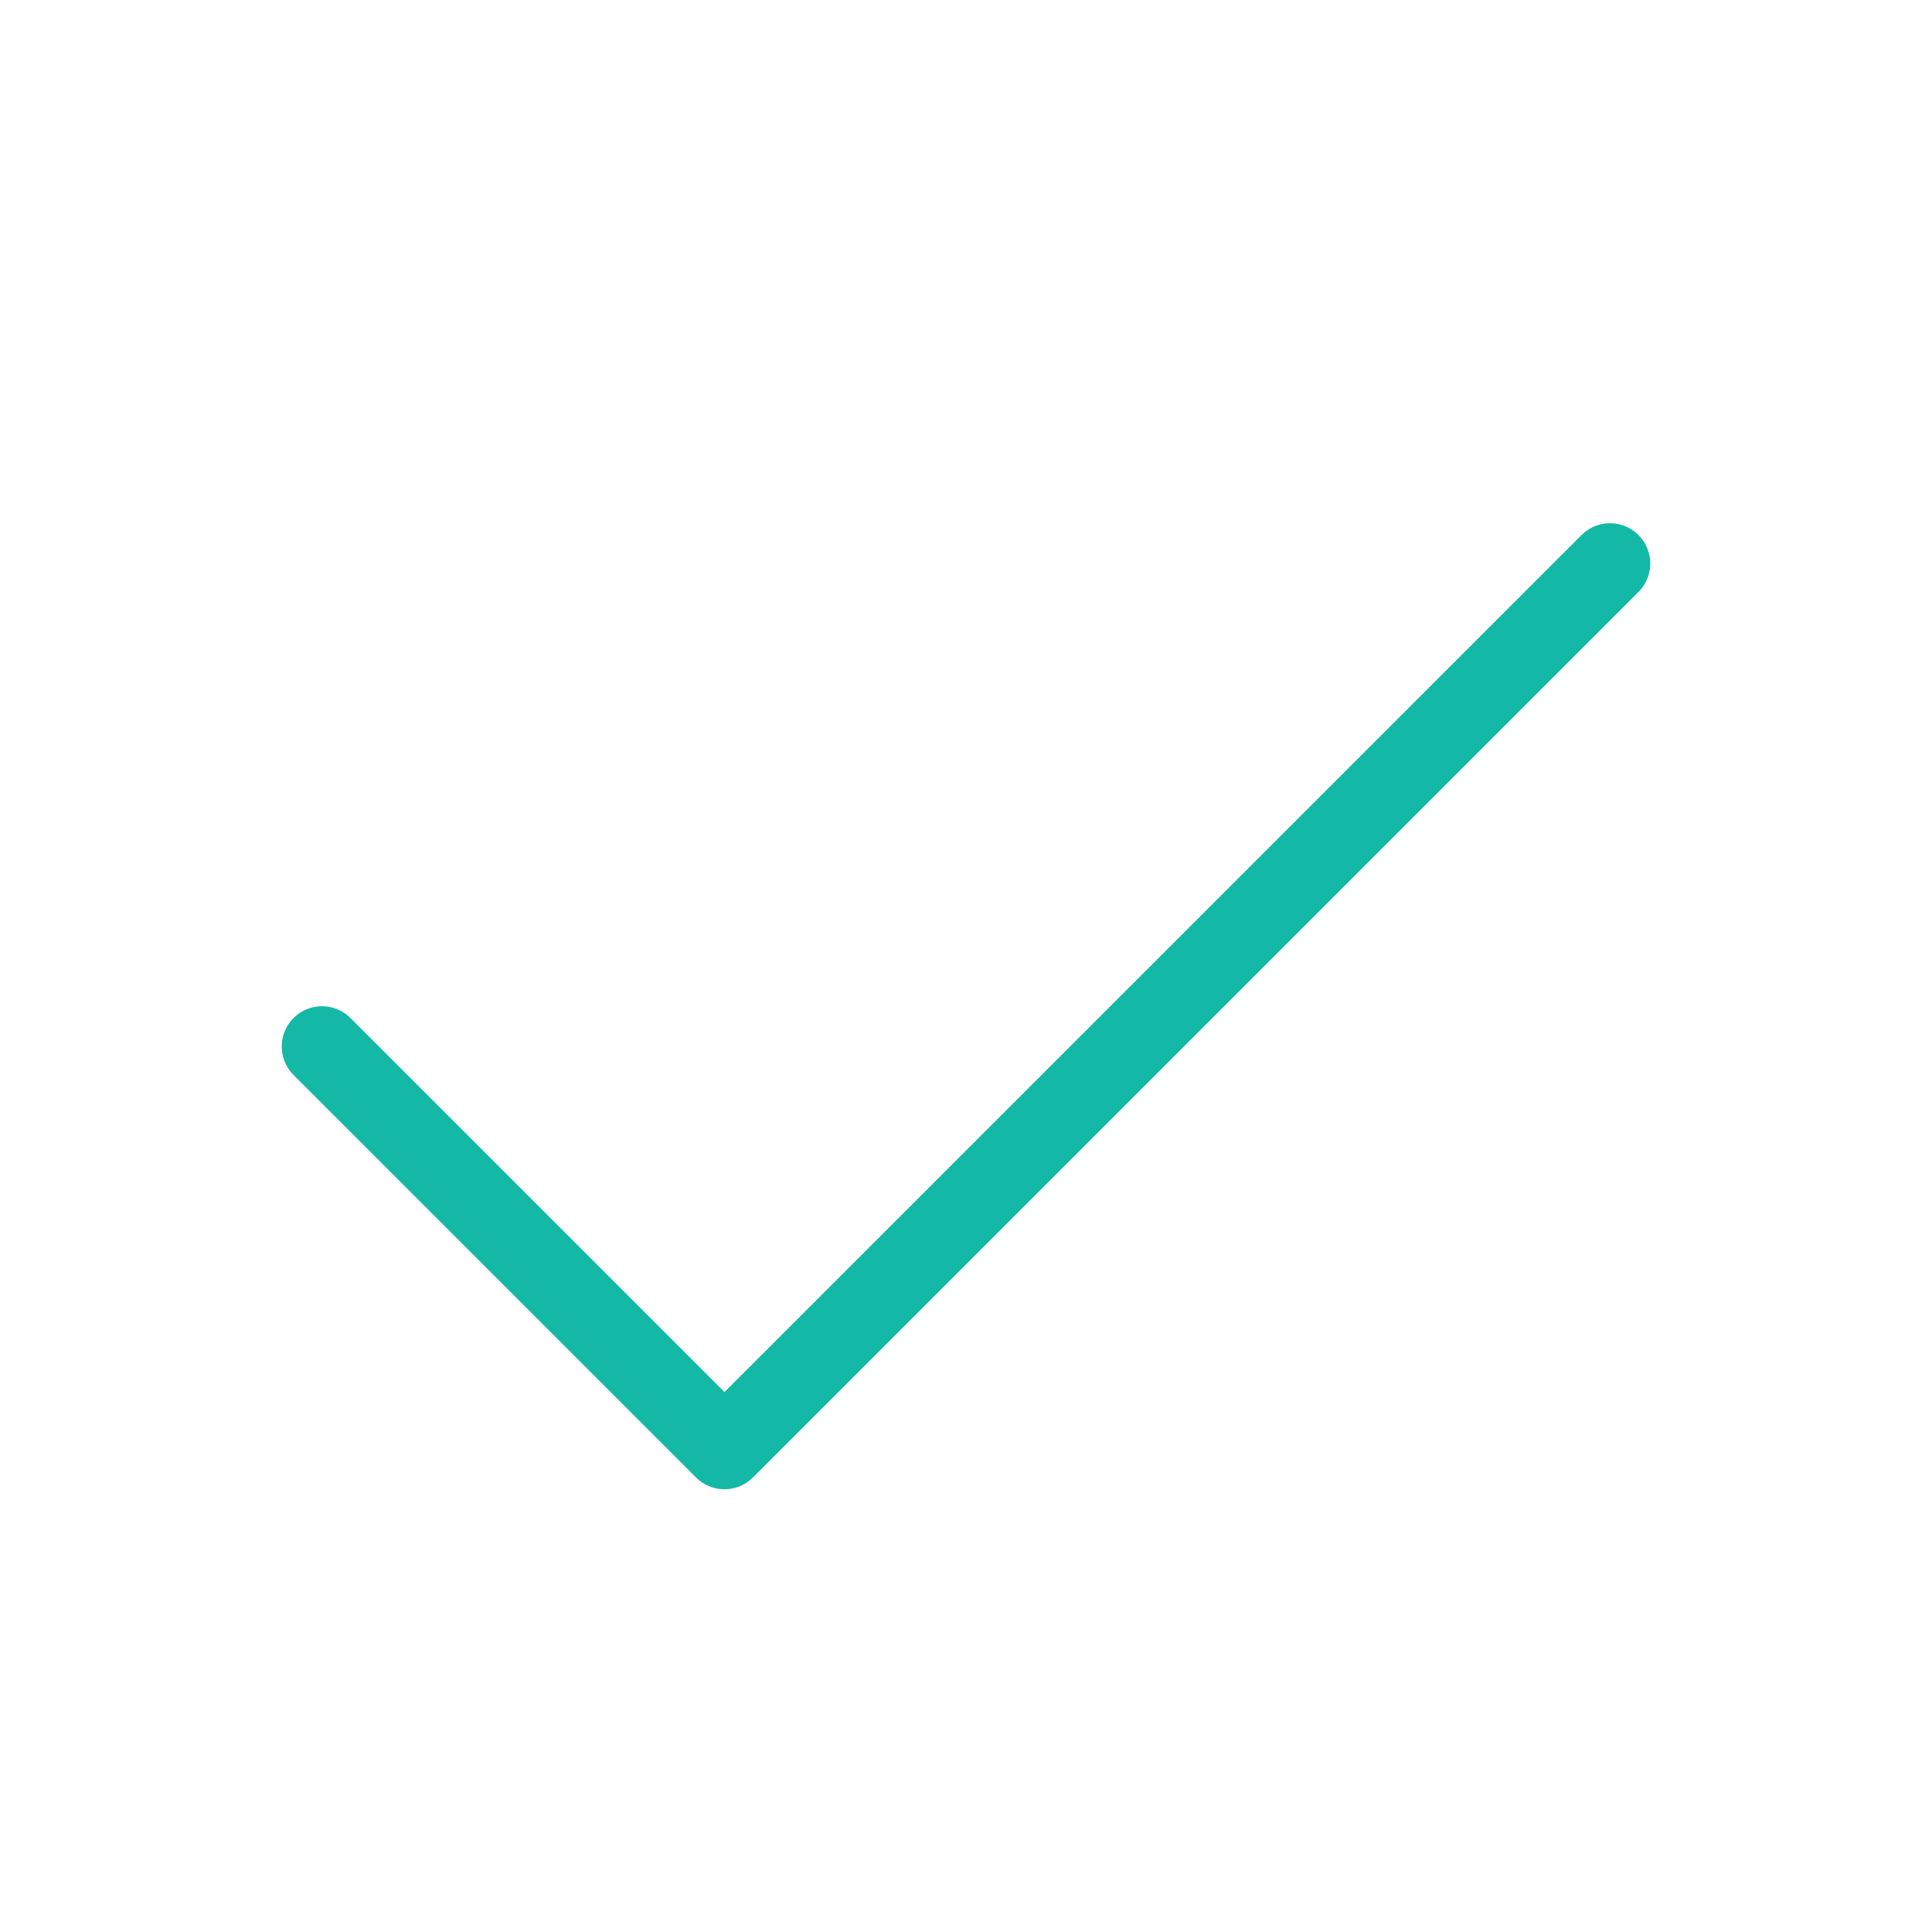
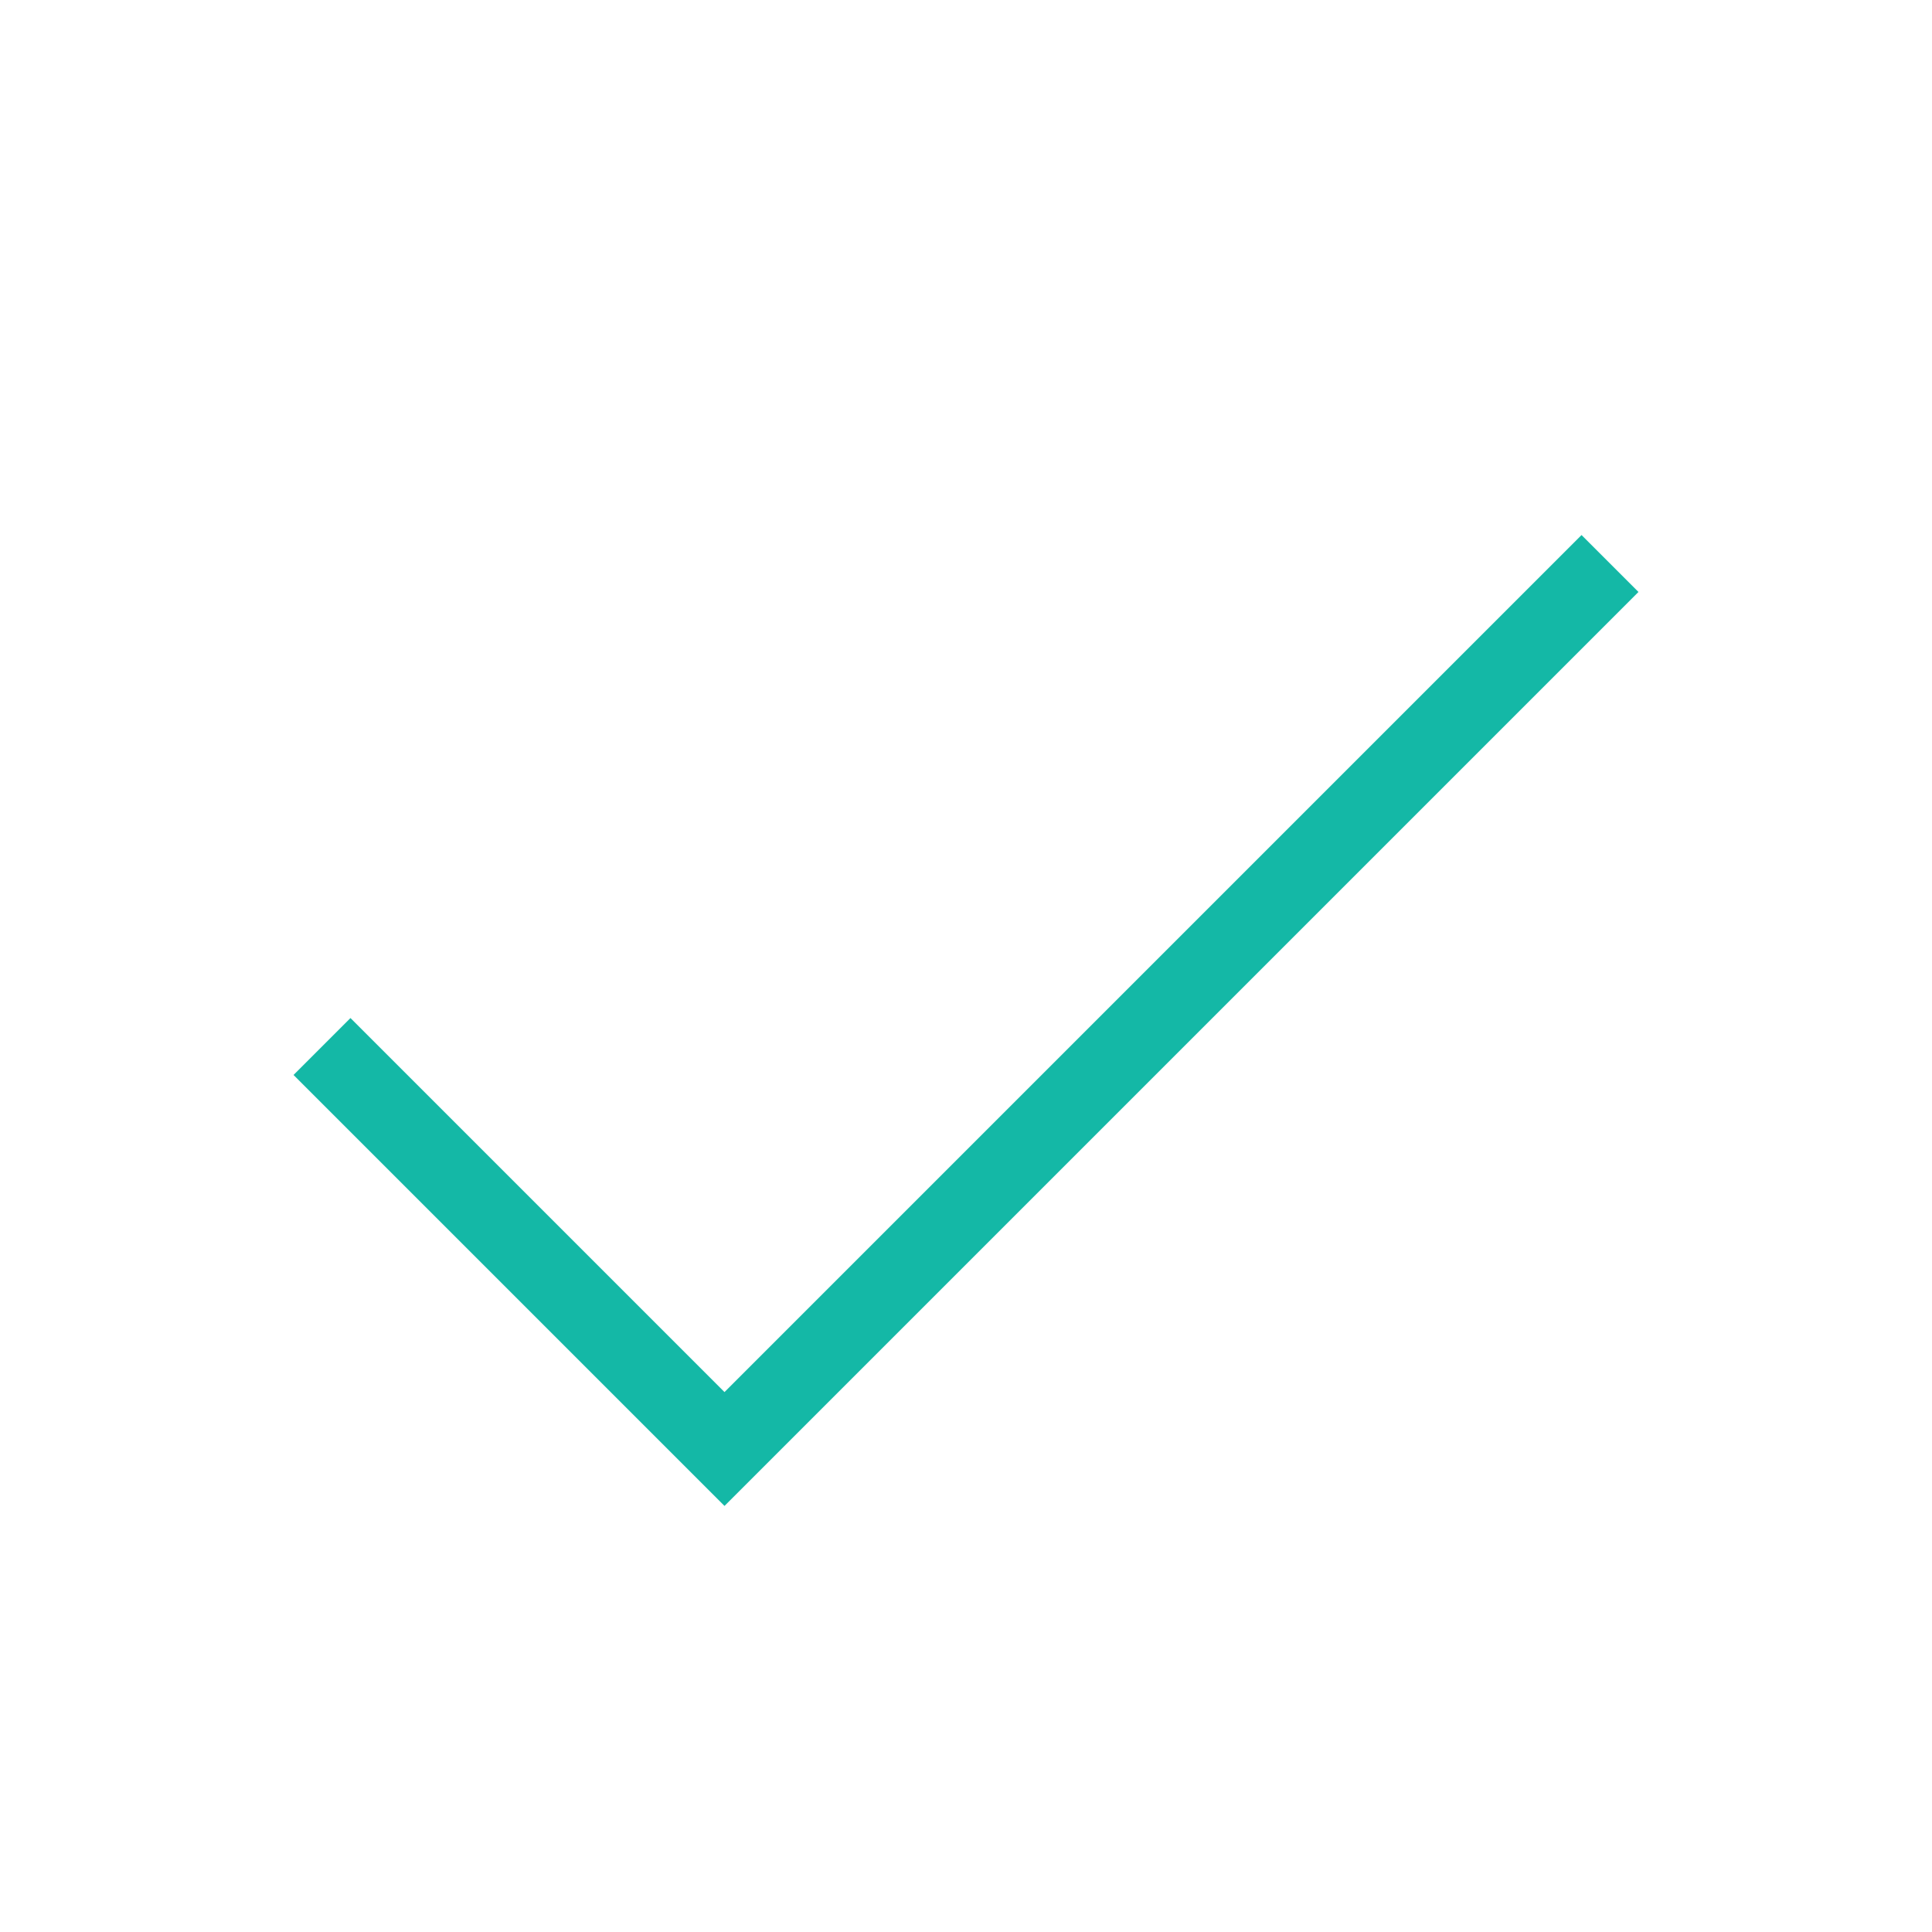
- <svg xmlns="http://www.w3.org/2000/svg" role="img" width="24px" height="24px" viewBox="0 0 24 24" aria-labelledby="okIconTitle" stroke="rgb(20 184 166)" stroke-width="1" stroke-linecap="round" stroke-linejoin="round" fill="none" color="rgb(20 184 166)">
+ <svg xmlns="http://www.w3.org/2000/svg" role="img" width="24px" height="24px" viewBox="0 0 24 24" aria-labelledby="okIconTitle" stroke="rgb(20 184 166)" strokeWidth="1" strokeLinecap="round" strokeLinejoin="round" fill="none" color="rgb(20 184 166)">
  <polyline points="4 13 9 18 20 7" />
</svg>
